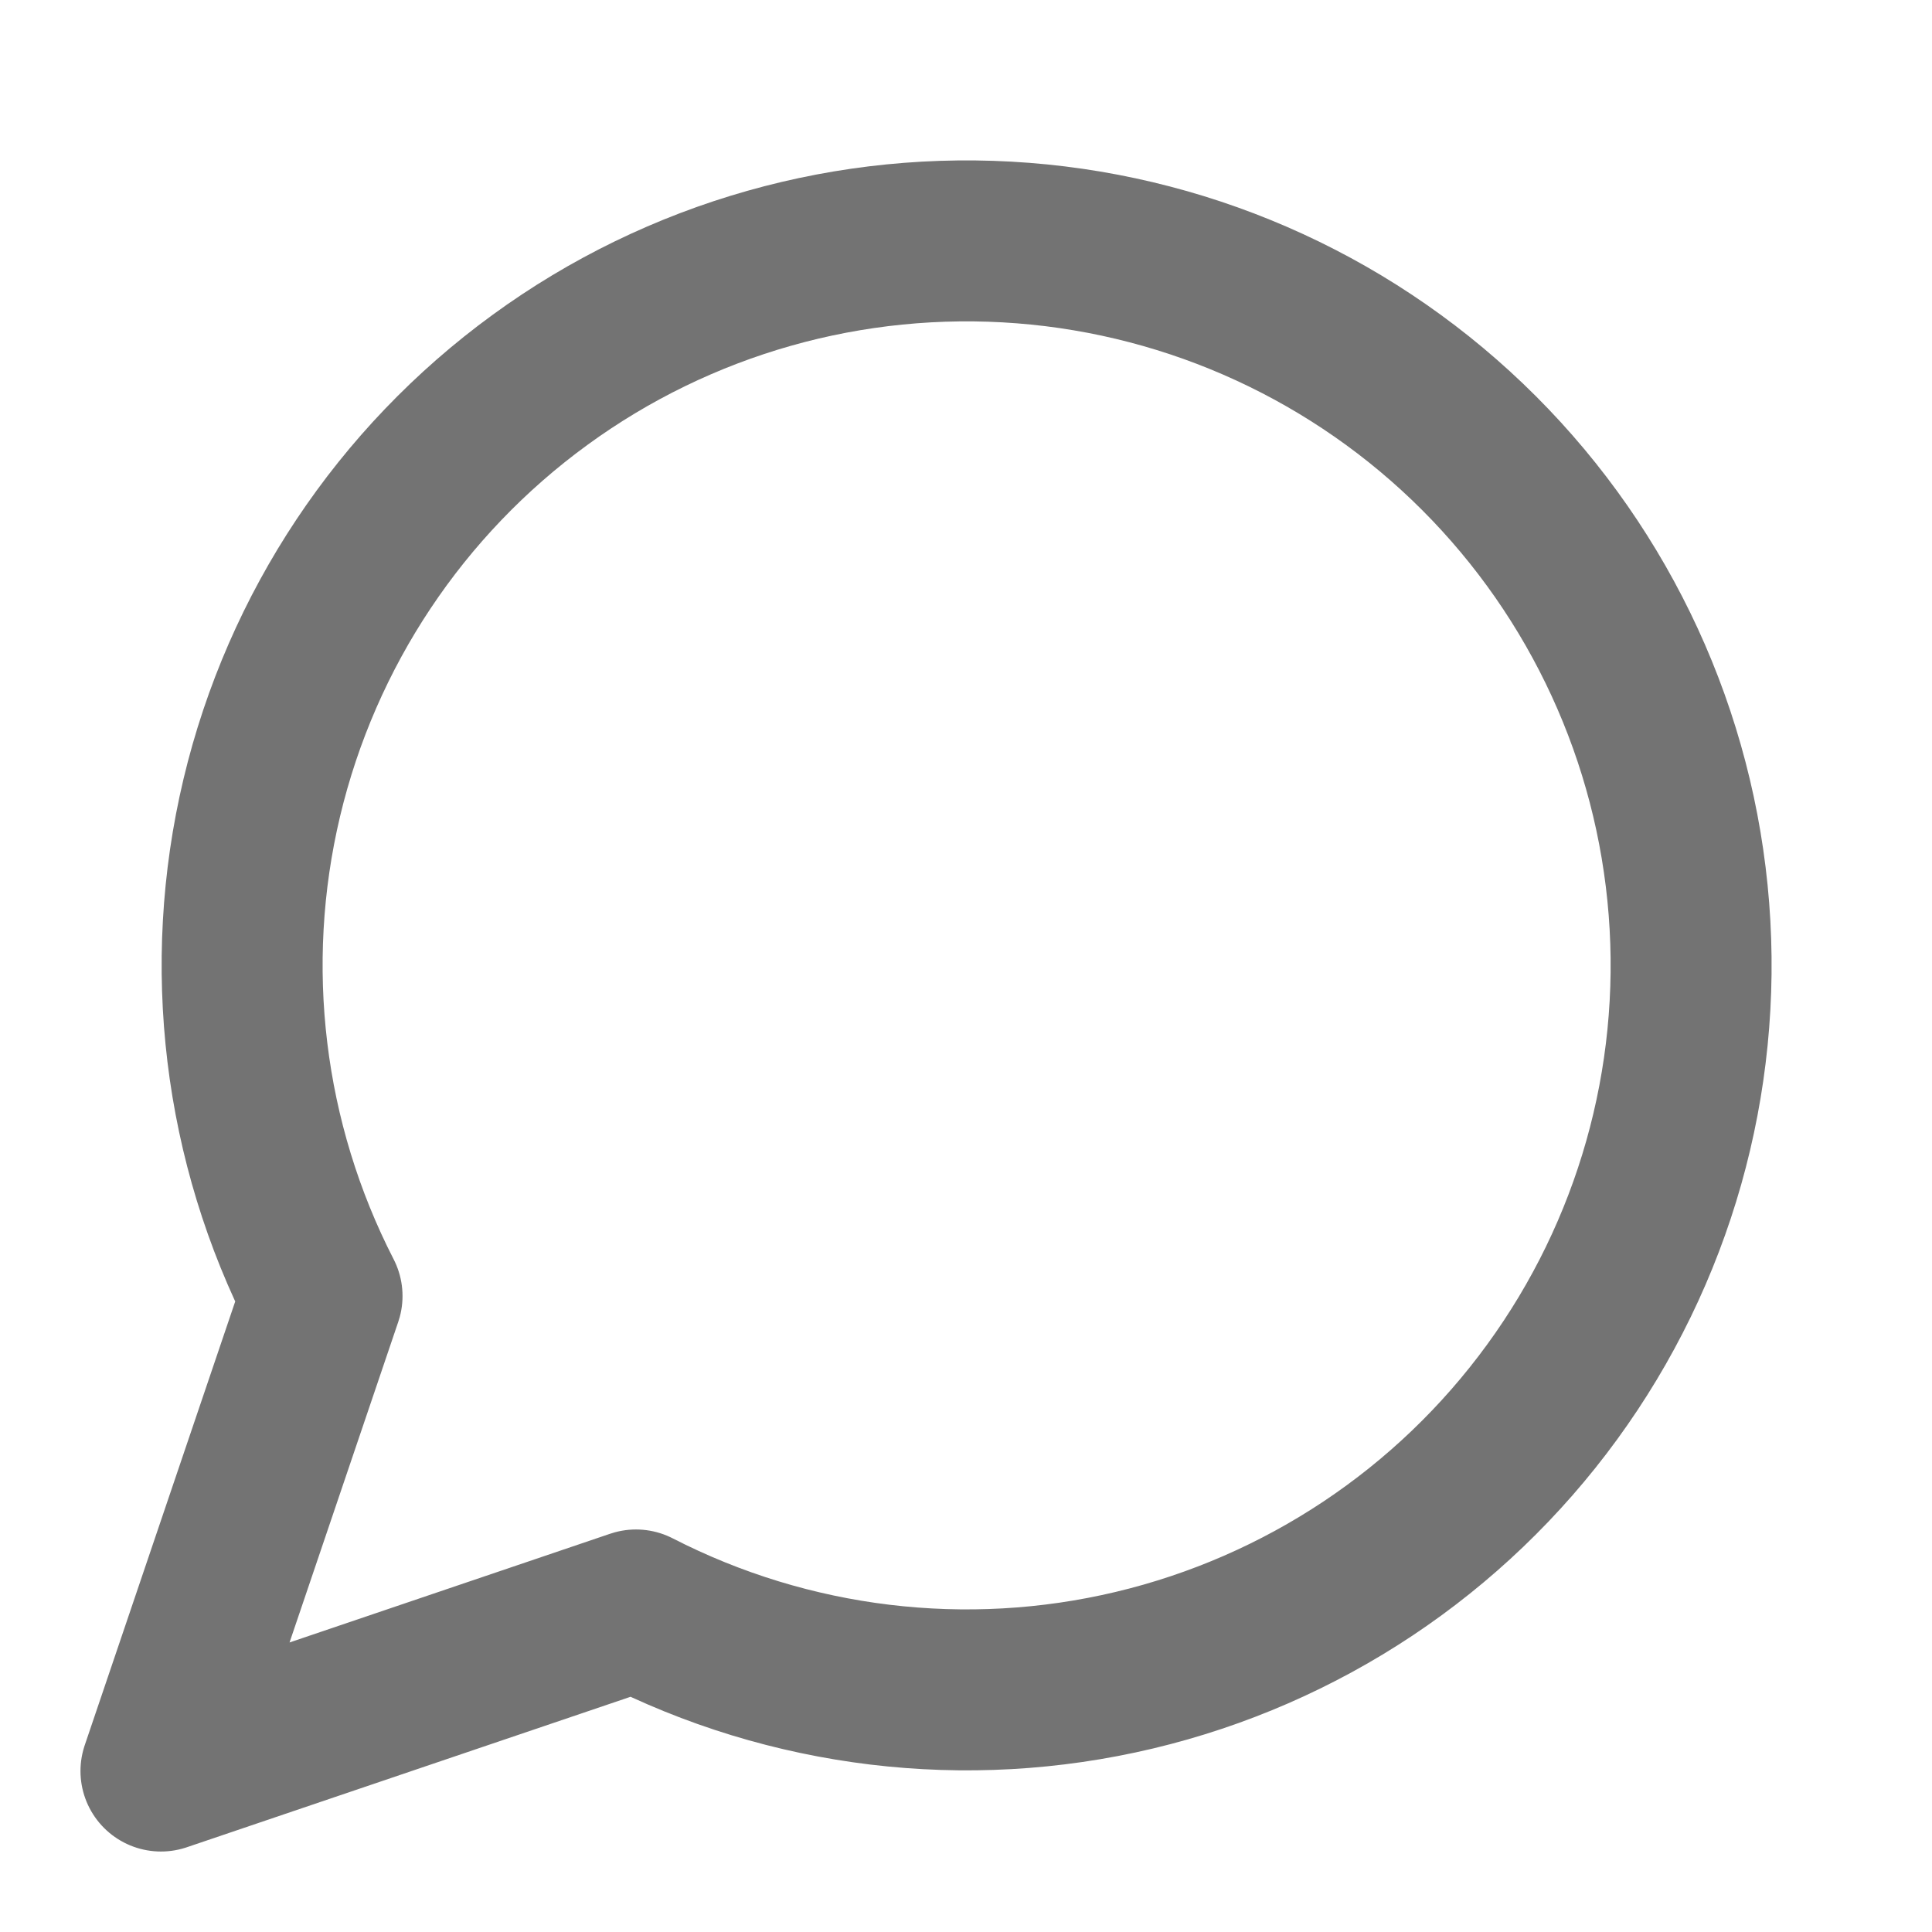
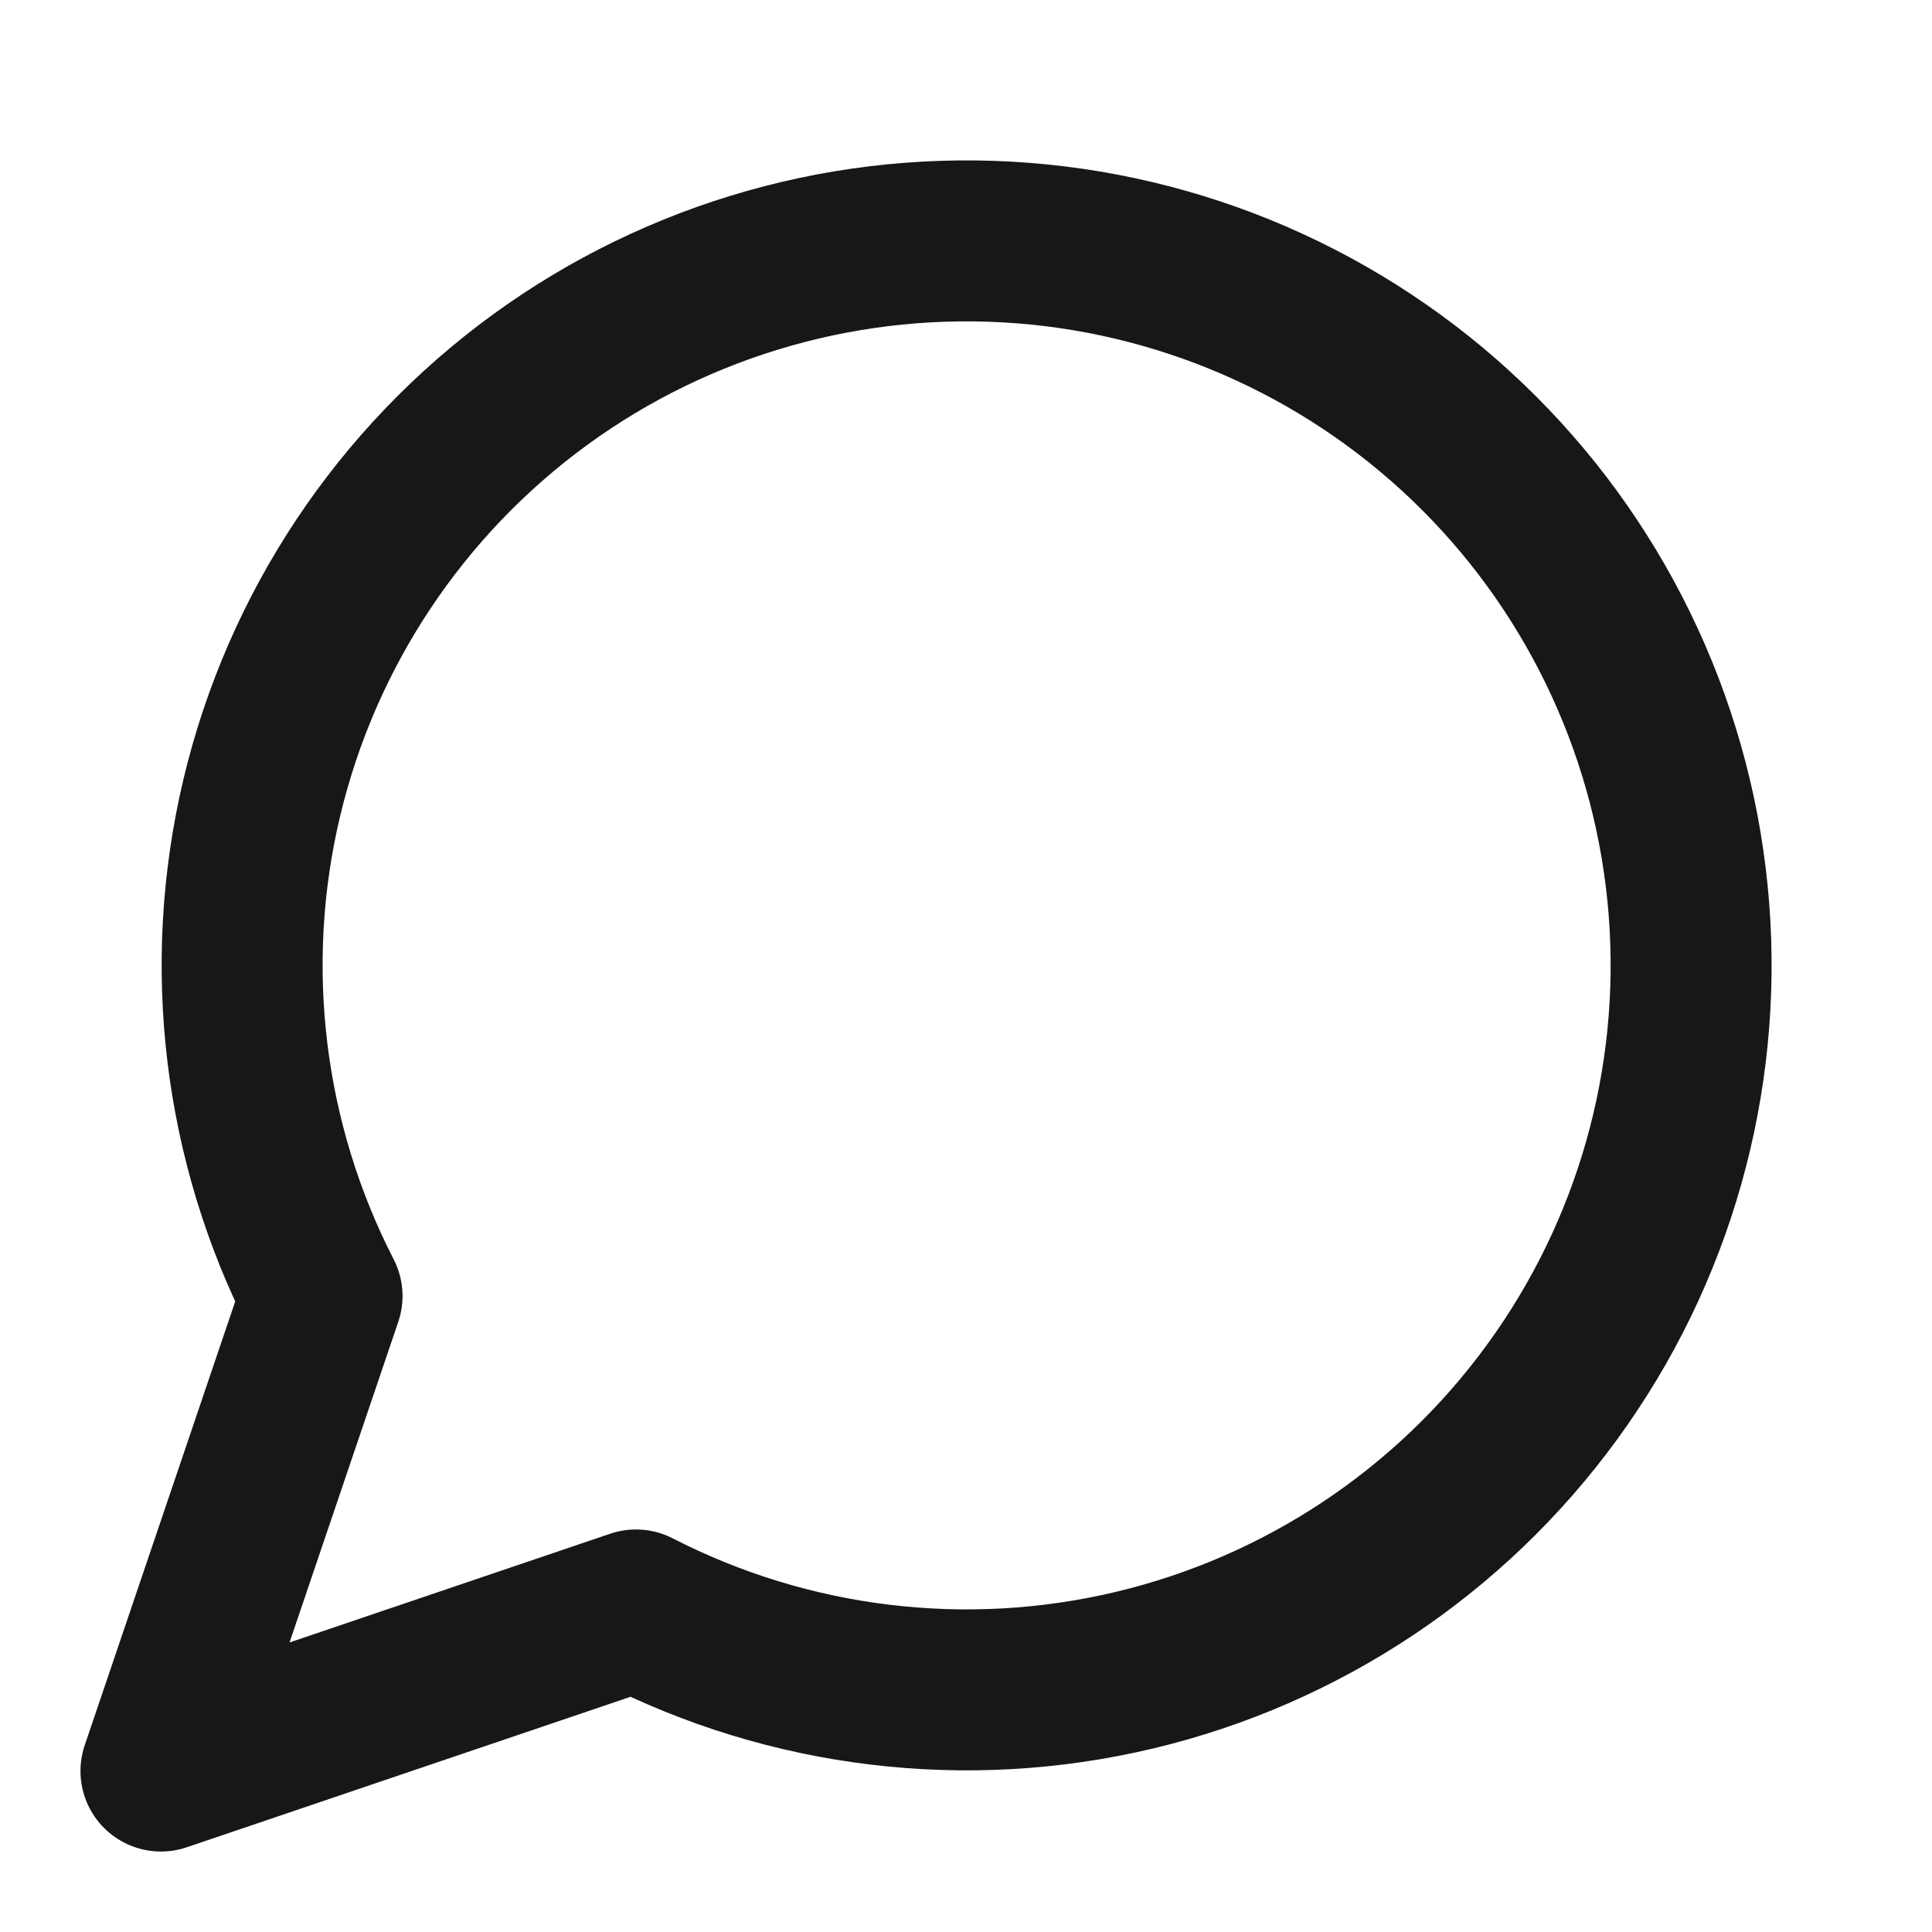
<svg xmlns="http://www.w3.org/2000/svg" width="16" height="16" viewBox="0 0 16 16" fill="none">
-   <path d="M5.267 13.333C6.539 13.986 8.003 14.163 9.394 13.832C10.785 13.501 12.012 12.684 12.854 11.528C13.697 10.372 14.098 8.954 13.987 7.528C13.876 6.102 13.259 4.763 12.248 3.752C11.237 2.741 9.898 2.124 8.472 2.013C7.046 1.902 5.628 2.303 4.472 3.146C3.316 3.988 2.499 5.215 2.168 6.606C1.837 7.997 2.014 9.461 2.667 10.733L1.333 14.667L5.267 13.333Z" stroke="#737373" stroke-width="1.333" stroke-linecap="round" stroke-linejoin="round" />
+   <path d="M5.267 13.333C6.539 13.986 8.003 14.163 9.394 13.832C10.785 13.501 12.012 12.684 12.854 11.528C13.697 10.372 14.098 8.954 13.987 7.528C13.876 6.102 13.259 4.763 12.248 3.752C11.237 2.741 9.898 2.124 8.472 2.013C7.046 1.902 5.628 2.303 4.472 3.145C3.316 3.988 2.499 5.215 2.168 6.606C1.837 7.997 2.014 9.461 2.667 10.733L1.333 14.667L5.267 13.333Z" stroke="#171717" stroke-width="1.333" stroke-linecap="round" stroke-linejoin="round" />
</svg>
